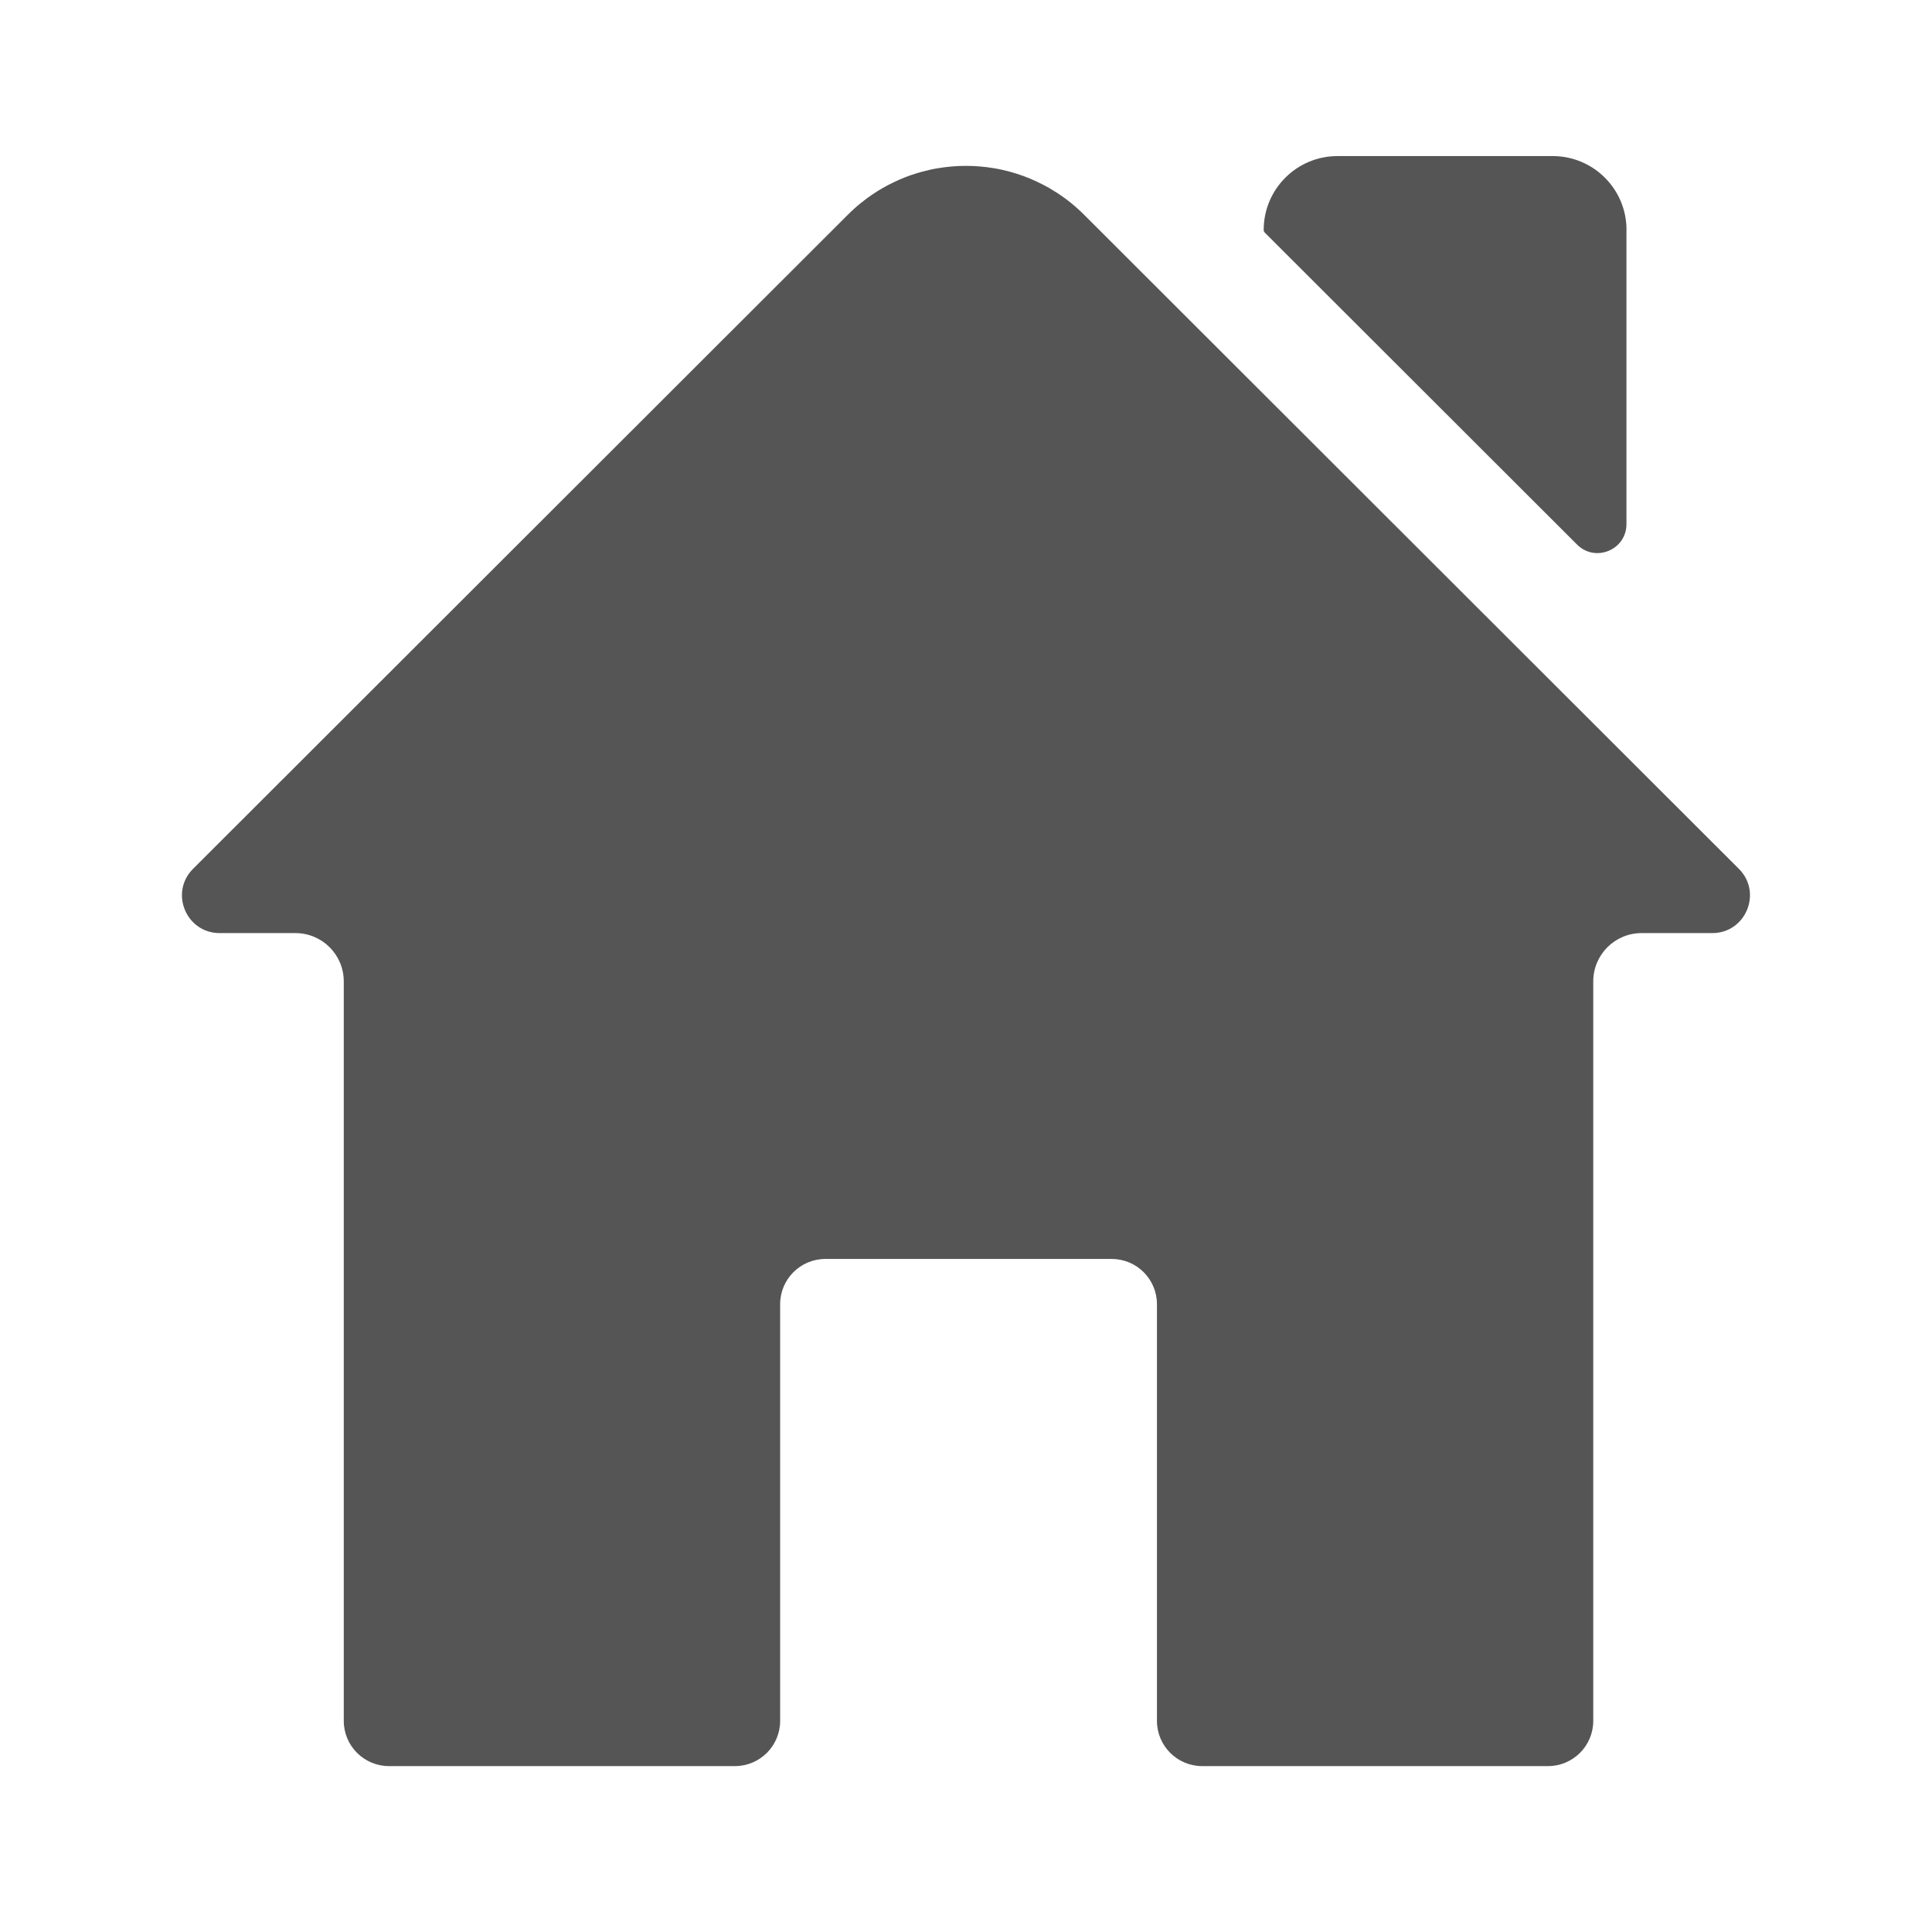
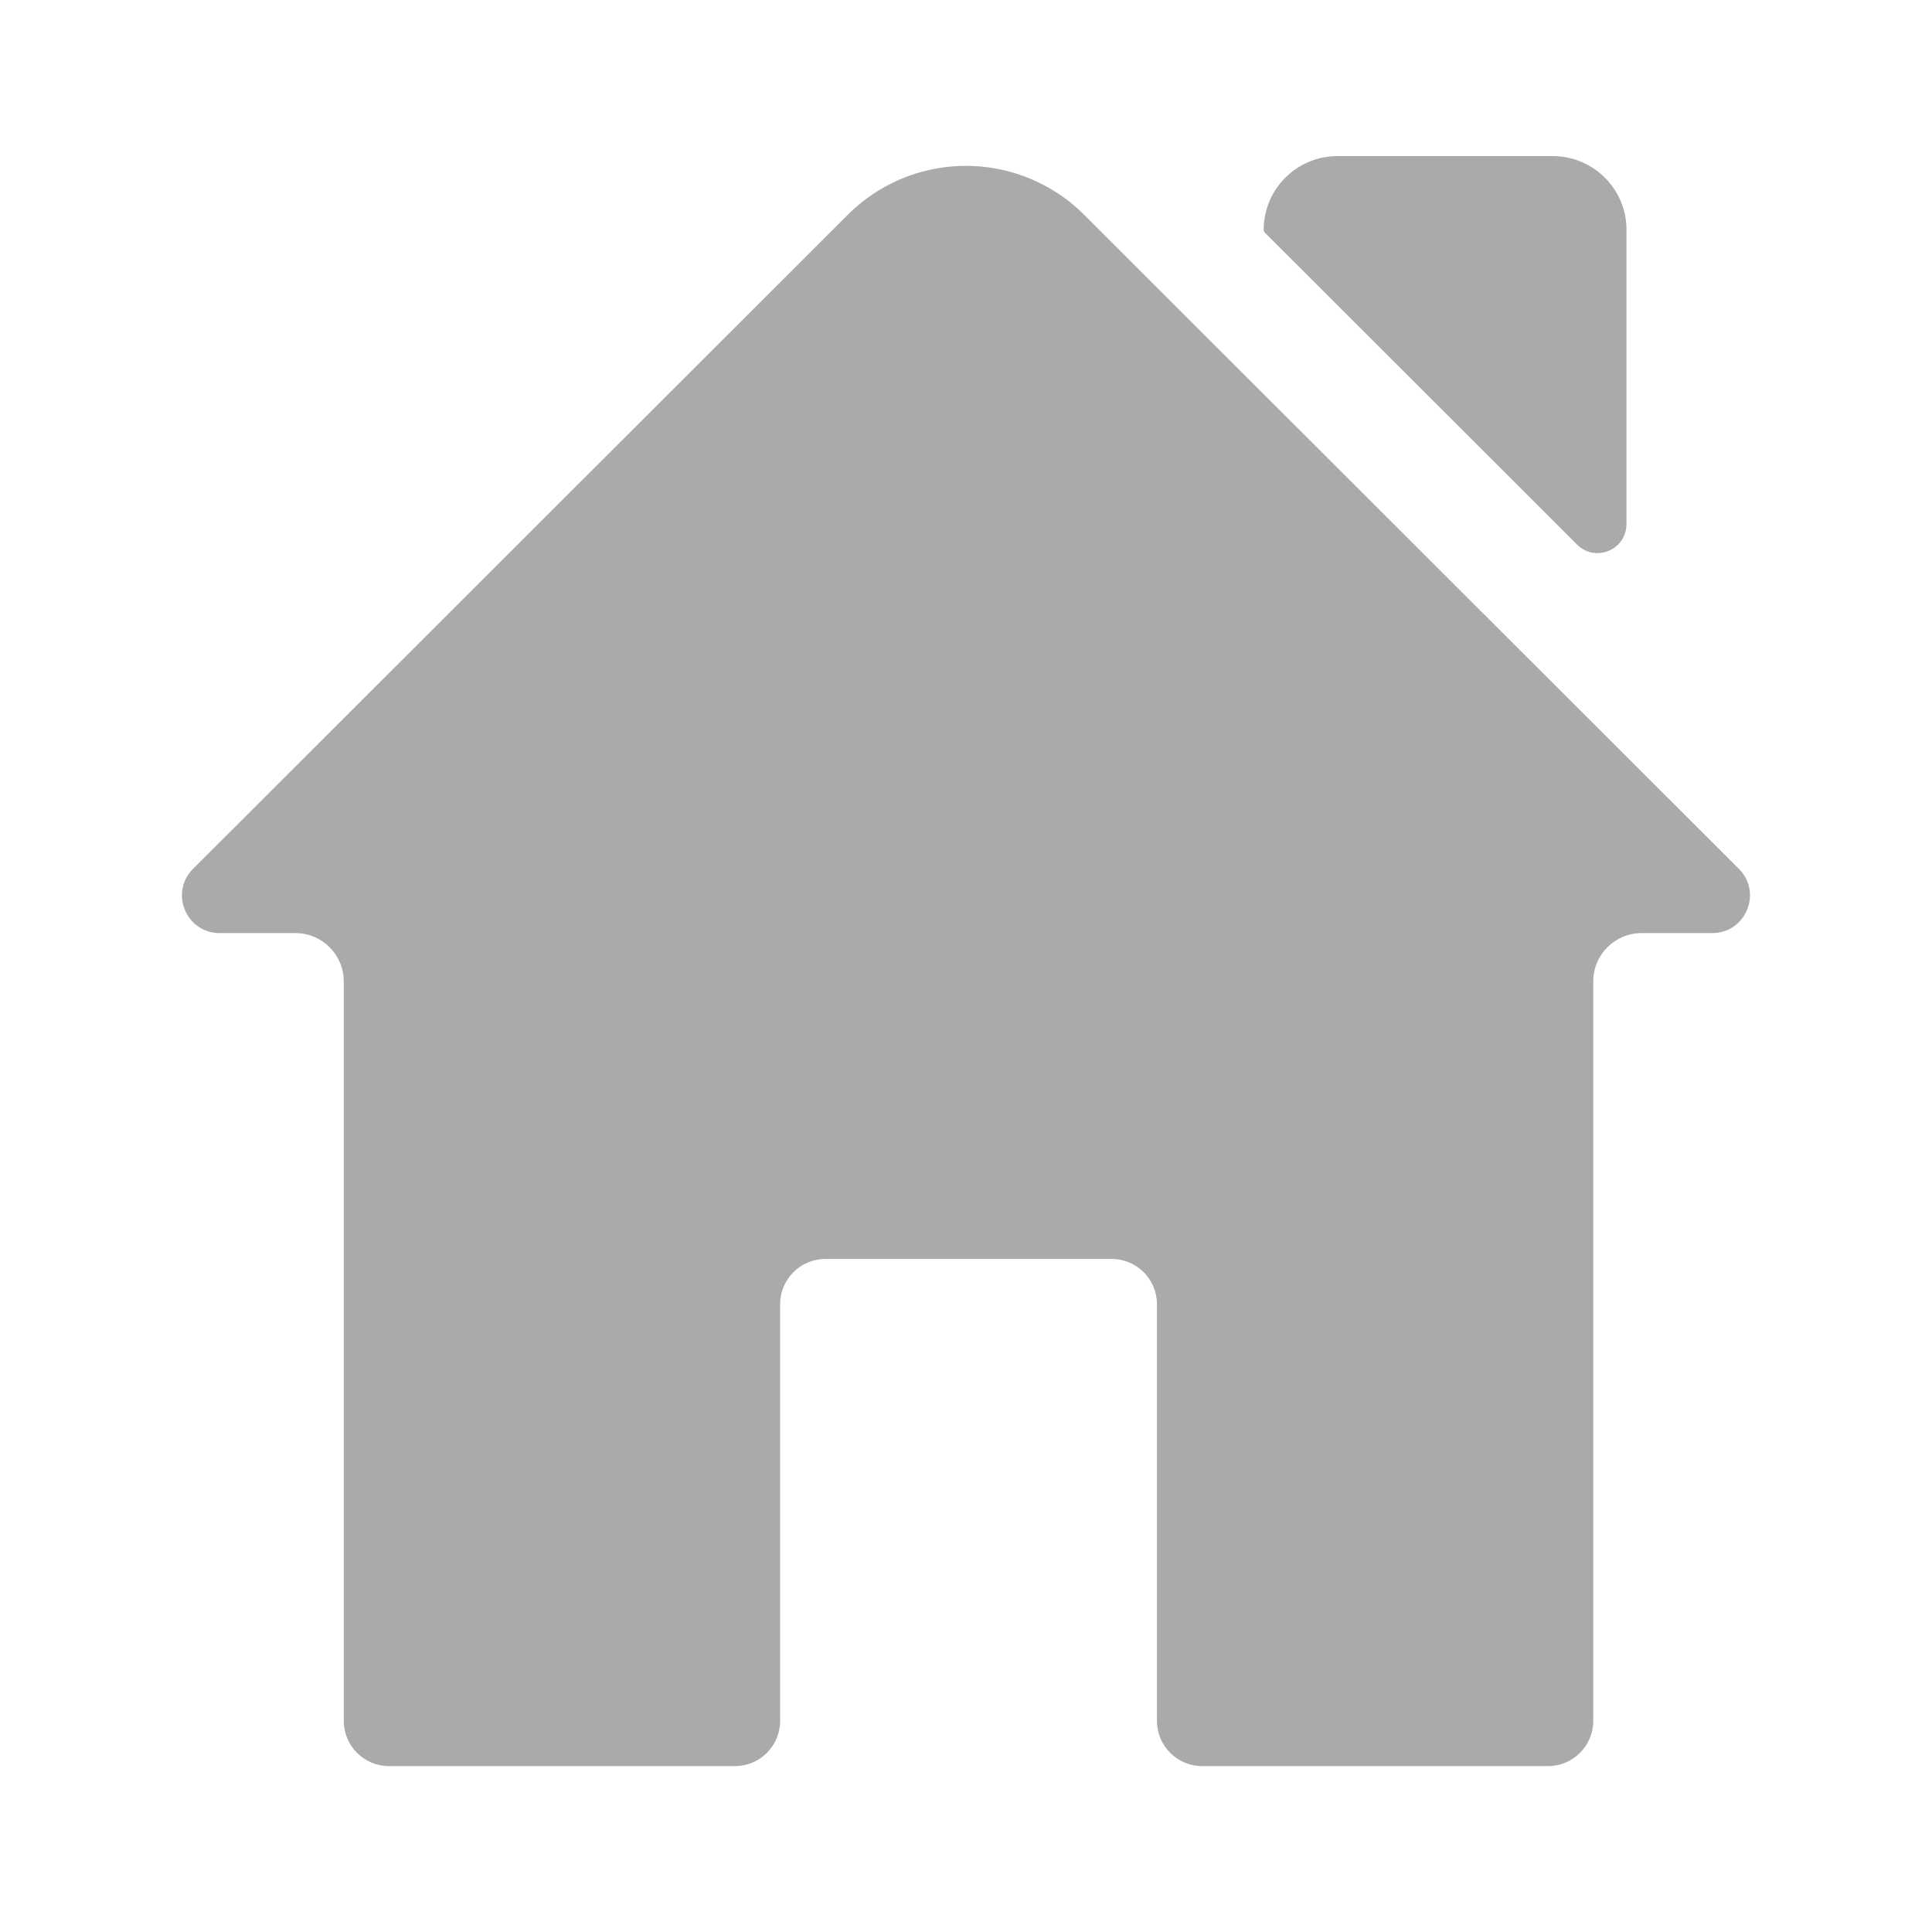
<svg xmlns="http://www.w3.org/2000/svg" id="Layer_1" data-name="Layer 1" viewBox="0 0 600 600">
  <defs>
    <style>
      .cls-1 {
-         fill: #555;
+         fill: #aaa;
      }
    </style>
  </defs>
  <path class="cls-1" d="M505.11,71.4v91.36c0,8.01-9.68,12.02-15.34,6.36l-96.97-96.87c-.23-.23-.35-.53-.35-.85h0c0-12.66,10.26-22.93,22.93-22.93h66.82c12.66,0,22.93,10.26,22.93,22.93Z" />
  <path class="cls-1" d="M531.78,289.78h-21.98c-8.28,0-15,6.71-15,15v229.65c0,7.76-6.29,14.05-14.05,14.05h-107.4c-7.76,0-14.05-6.29-14.05-14.05v-129.4c0-7.76-6.29-14.05-14.05-14.05h-88.92c-7.76,0-14.05,6.29-14.05,14.05v129.4c0,7.76-6.29,14.05-14.05,14.05H120.81c-7.76,0-14.05-6.29-14.05-14.05v-229.65c0-8.28-6.71-15-15-15h-23.54c-10.42,0-15.64-12.6-8.26-19.96L263.29,66.7c.64-.64,1.28-1.25,1.94-1.84,.66-.6,1.32-1.17,2-1.72,.68-.55,1.38-1.09,2.07-1.6,1.05-.77,2.13-1.5,3.21-2.18t.01-.01c.97-.6,1.95-1.16,2.94-1.69,.26-.14,.51-.28,.78-.41,1.01-.51,2.02-1,3.05-1.45,2.33-1.02,4.71-1.85,7.13-2.49,.81-.22,1.62-.41,2.43-.6,.81-.17,1.63-.34,2.45-.47,2.87-.48,5.78-.73,8.69-.73s5.81,.25,8.69,.73c.82,.13,1.63,.3,2.45,.47,.81,.18,1.62,.38,2.43,.6,2.82,.76,5.59,1.77,8.28,3.02,.76,.35,1.52,.73,2.28,1.12,.56,.3,1.13,.61,1.68,.92,1.66,.97,3.29,2.01,4.87,3.17,.7,.51,1.4,1.05,2.07,1.6,.68,.55,1.34,1.13,2,1.72,.66,.59,1.3,1.2,1.94,1.84l22.01,21.99,73.91,73.83,107.42,107.3c7.37,7.36,2.16,19.96-8.26,19.96Z" />
</svg>
